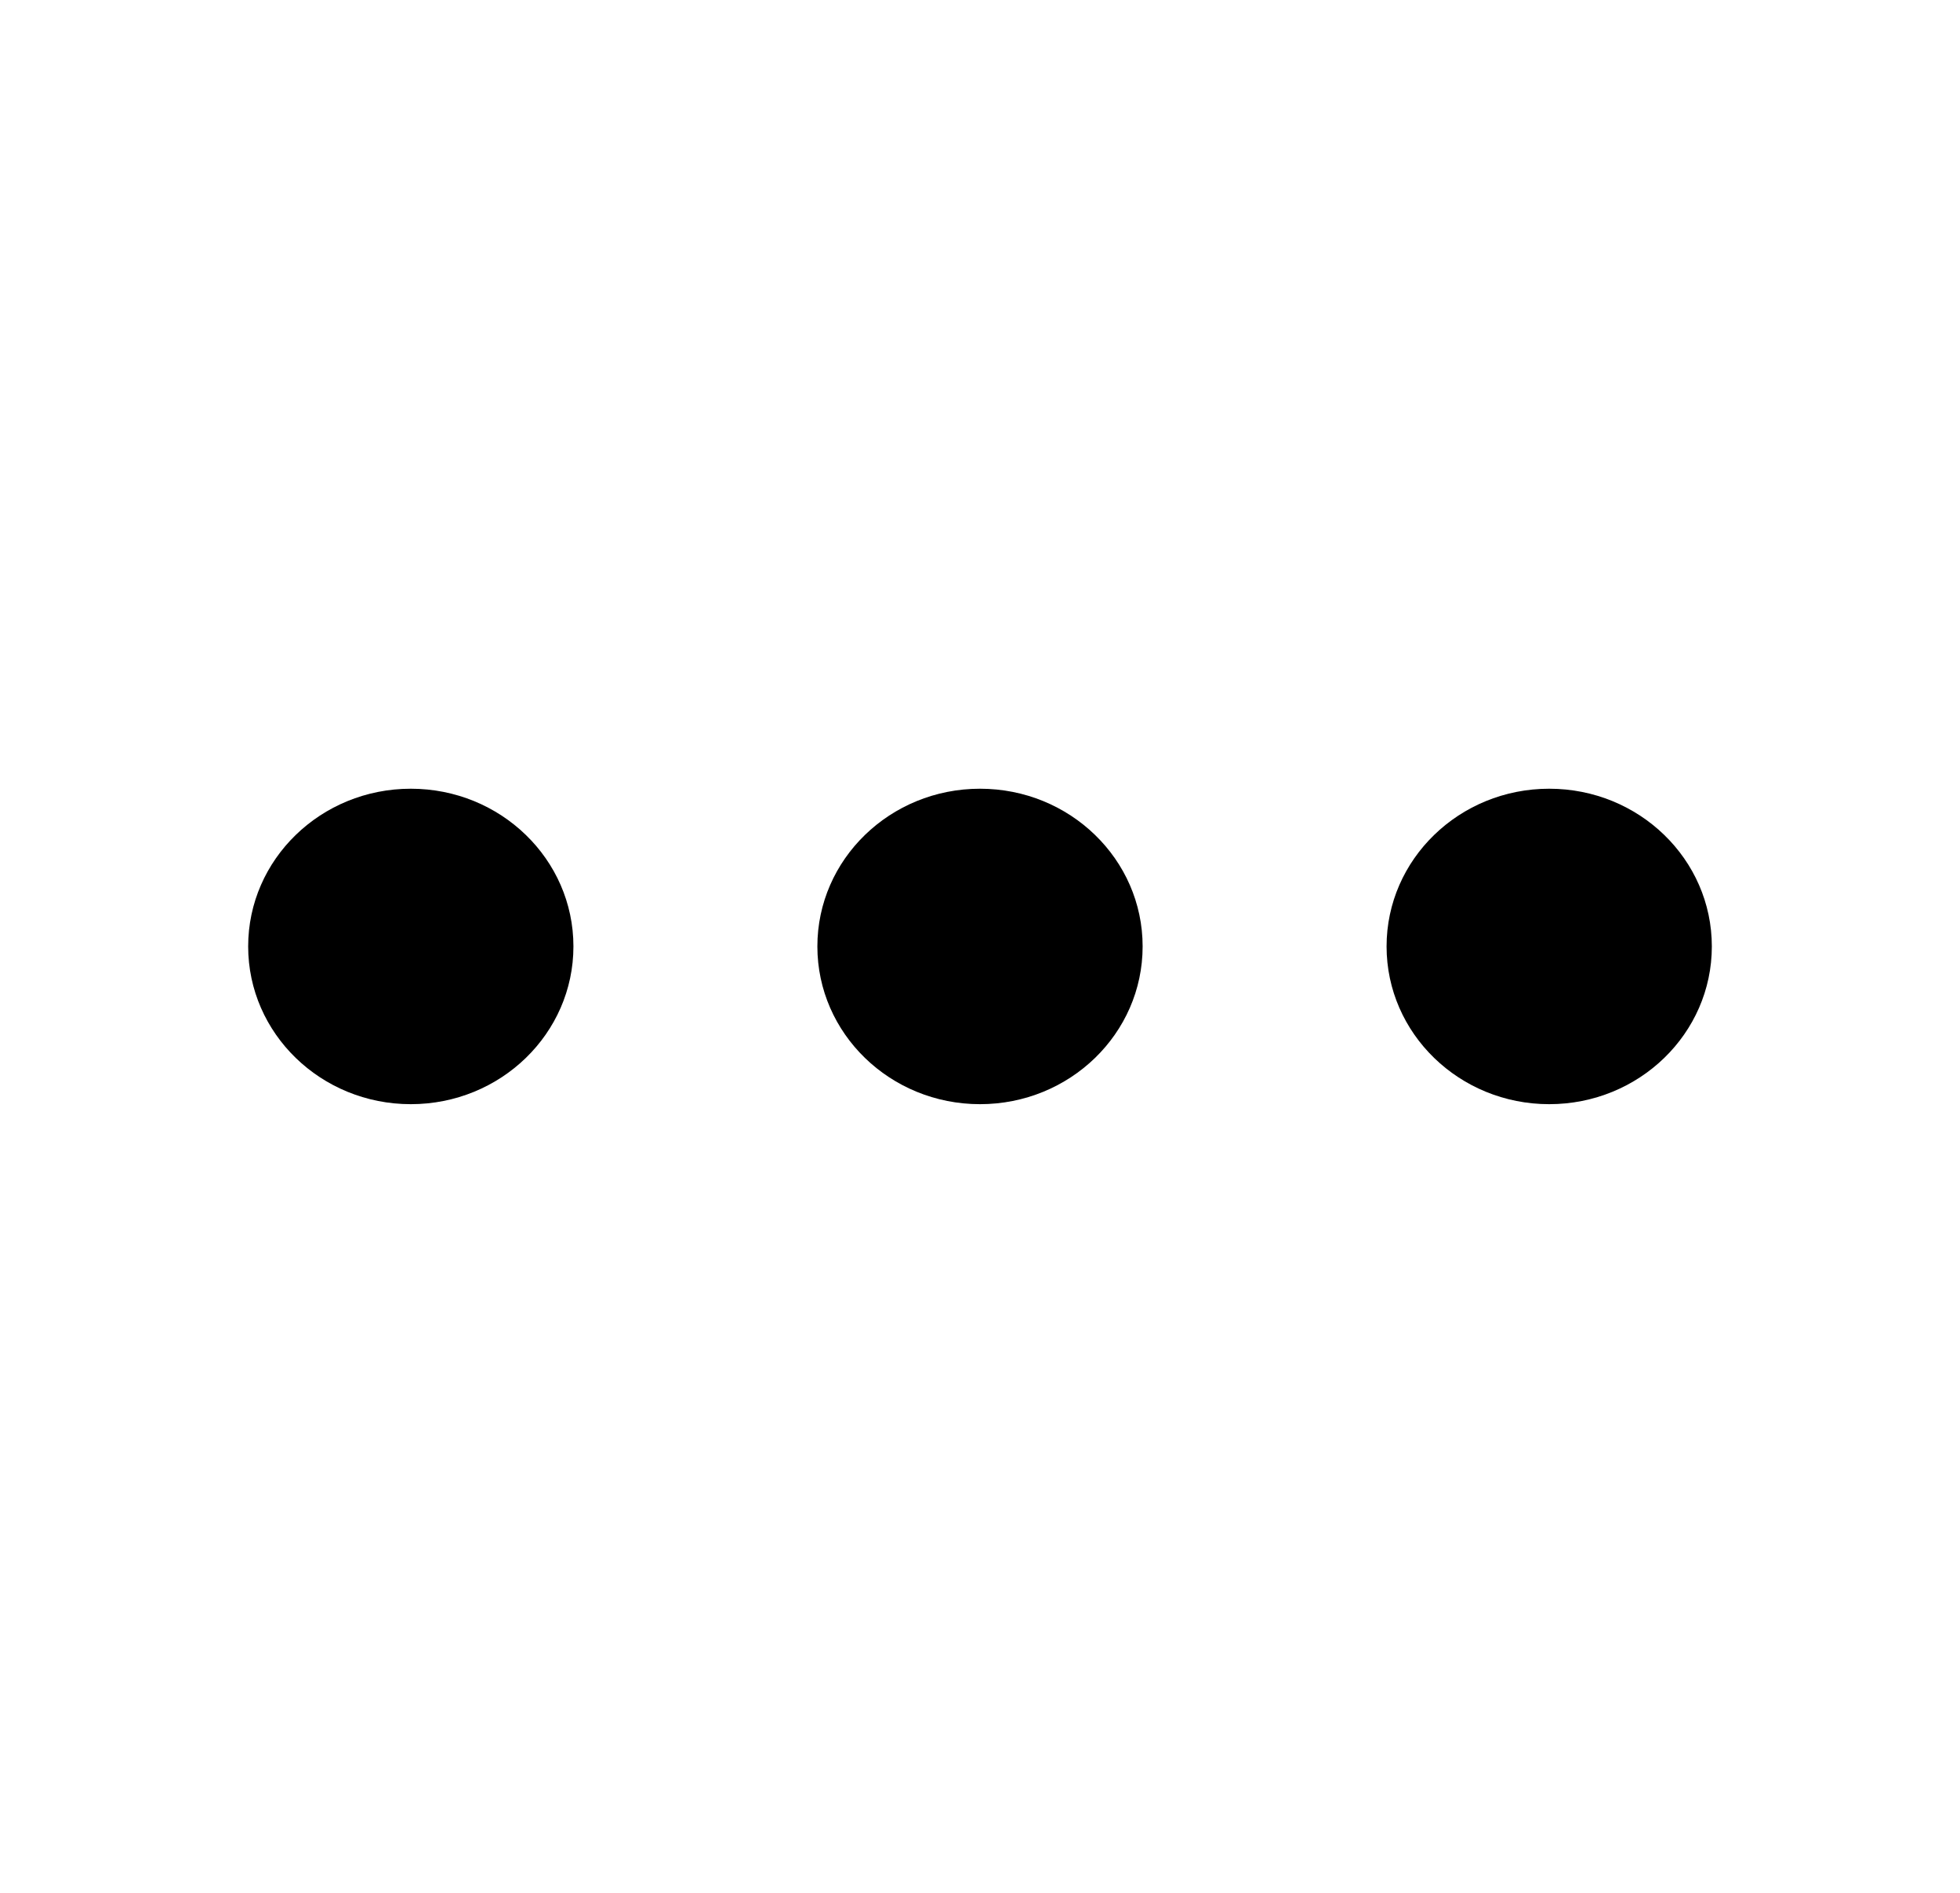
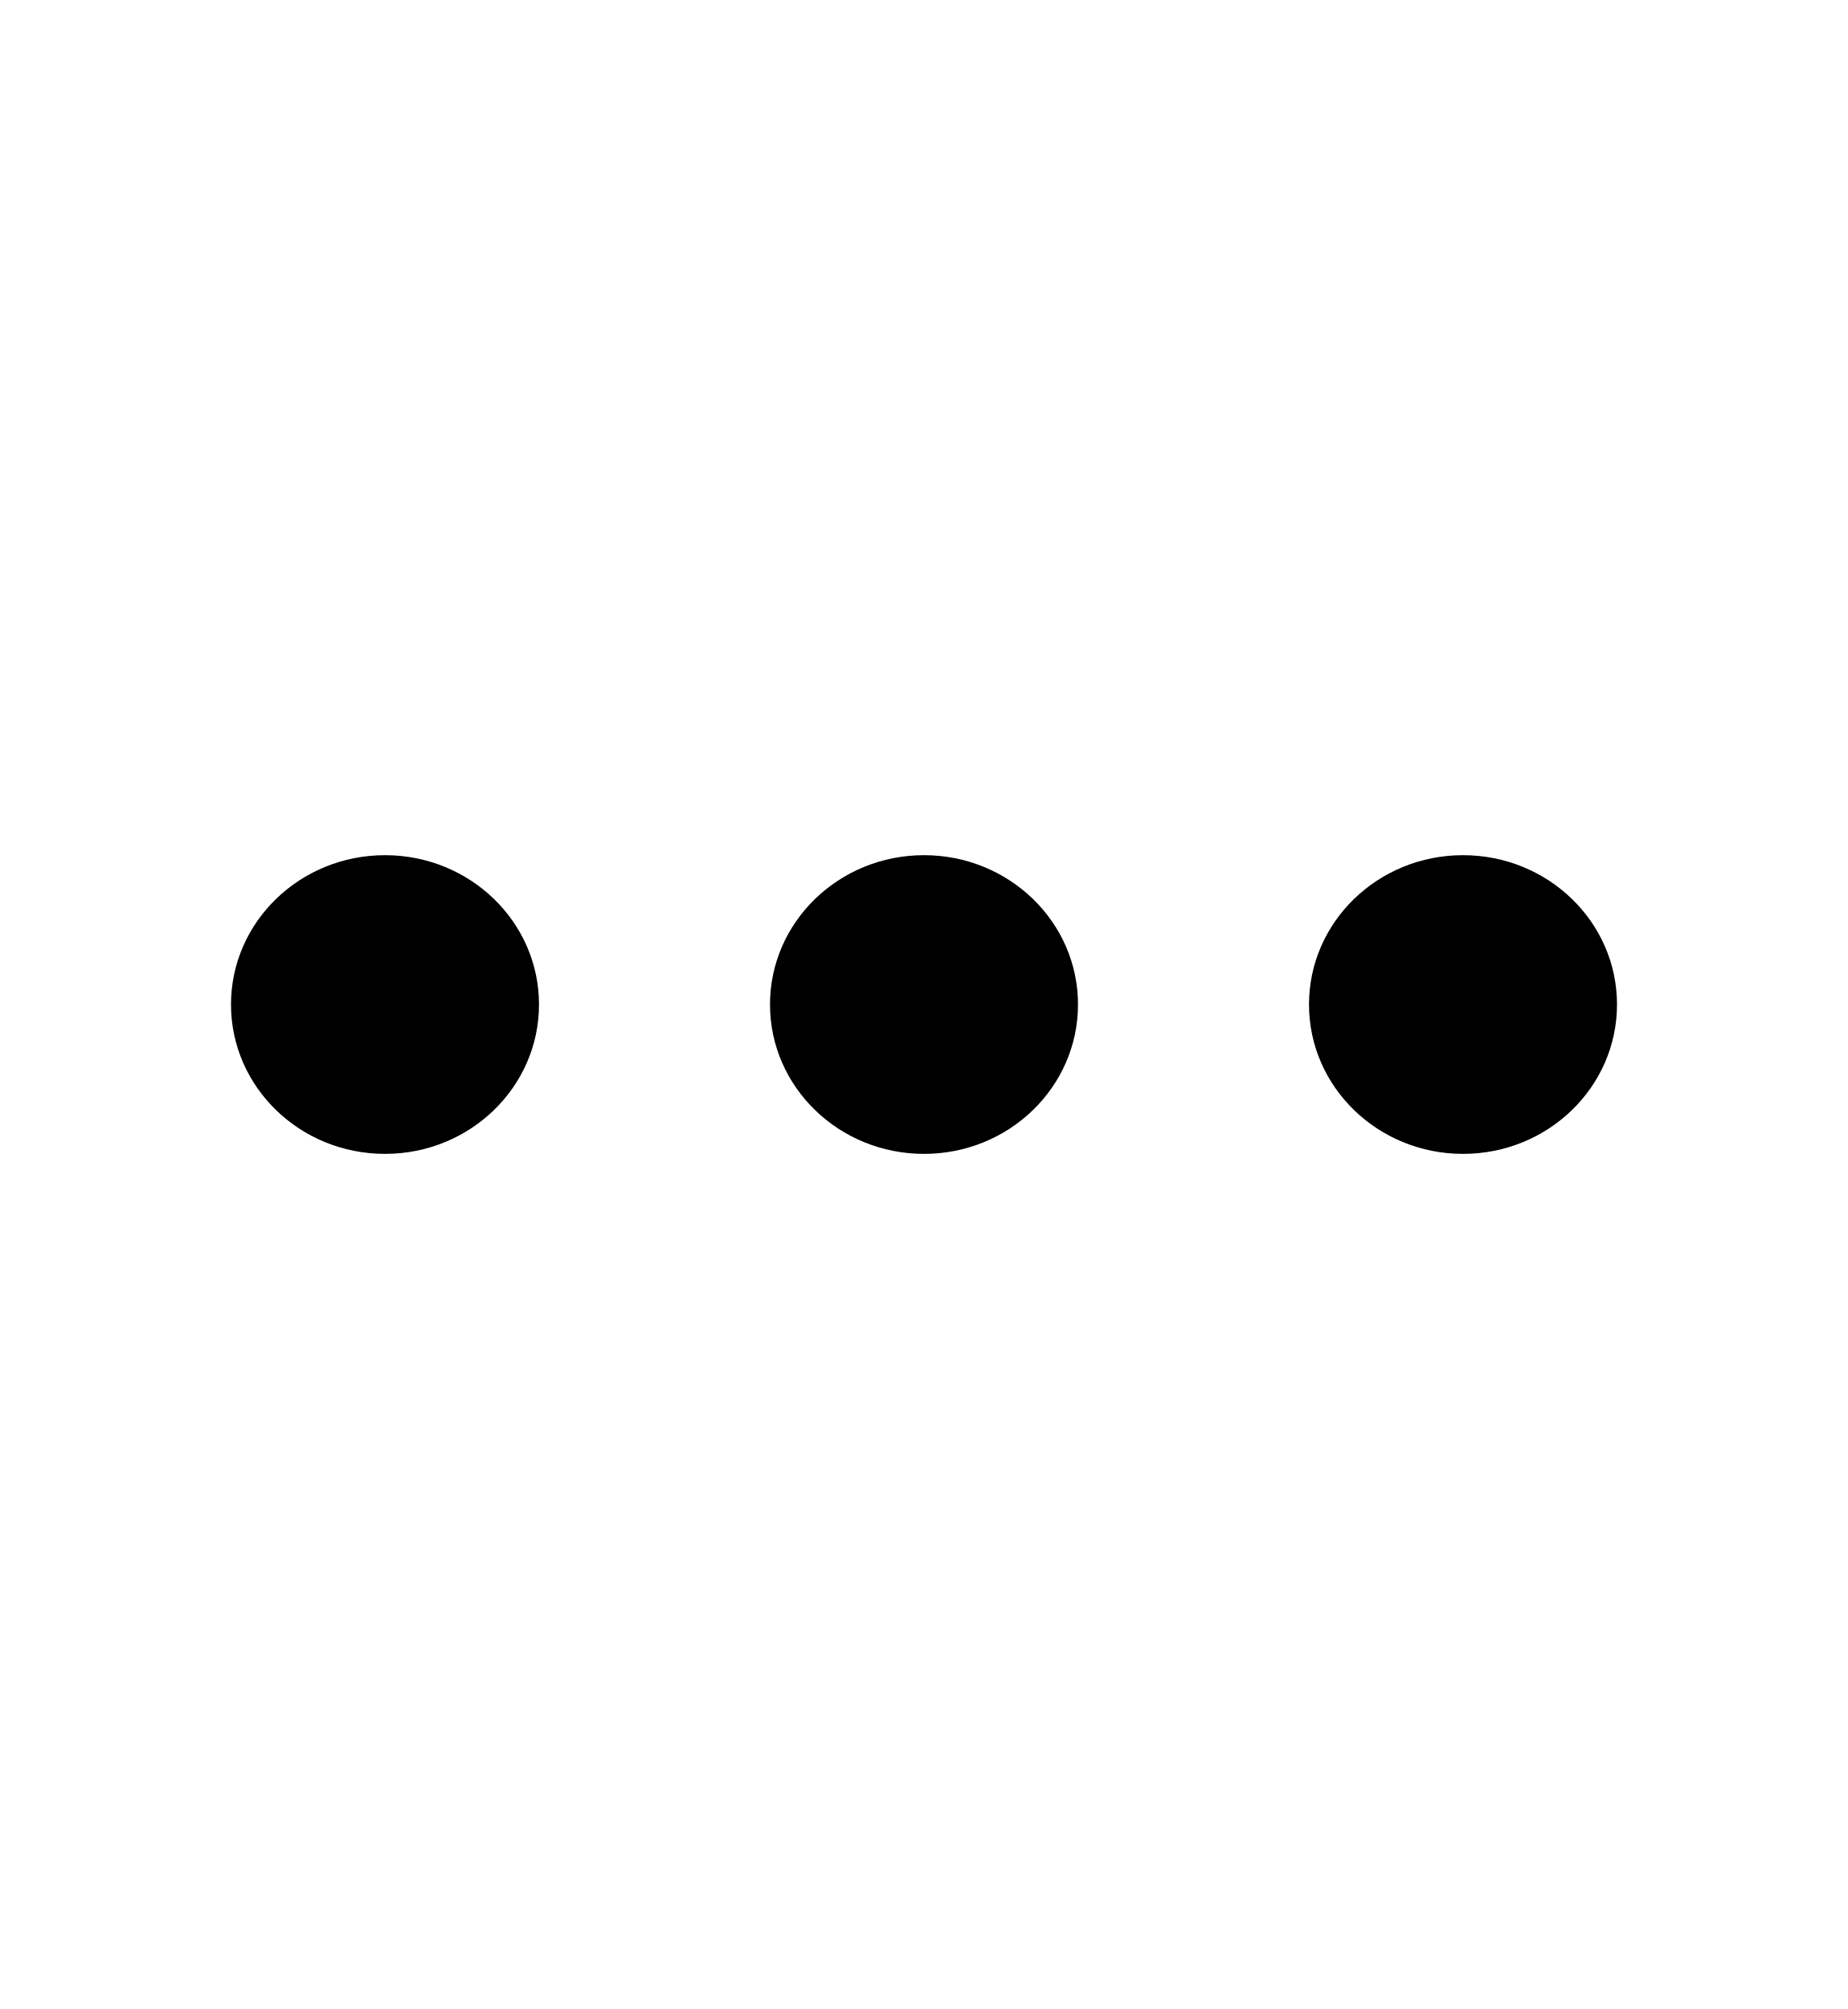
- <svg xmlns="http://www.w3.org/2000/svg" width="29" height="28" viewBox="0 0 33 32" fill="none">
+ <svg xmlns="http://www.w3.org/2000/svg" width="23" height="25" viewBox="0 0 33 32" fill="none">
  <path fill-rule="evenodd" clip-rule="evenodd" d="M6.875 18.667C5.356 18.667 4.125 17.473 4.125 16C4.125 14.527 5.356 13.334 6.875 13.334C8.394 13.334 9.625 14.527 9.625 16C9.625 17.473 8.394 18.667 6.875 18.667ZM16.5 18.667C14.981 18.667 13.75 17.473 13.75 16C13.75 14.527 14.981 13.334 16.5 13.334C18.019 13.334 19.25 14.527 19.25 16C19.25 17.473 18.019 18.667 16.5 18.667ZM23.375 16C23.375 17.473 24.606 18.667 26.125 18.667C27.644 18.667 28.875 17.473 28.875 16C28.875 14.527 27.644 13.334 26.125 13.334C24.606 13.334 23.375 14.527 23.375 16Z" fill="black" />
</svg>
